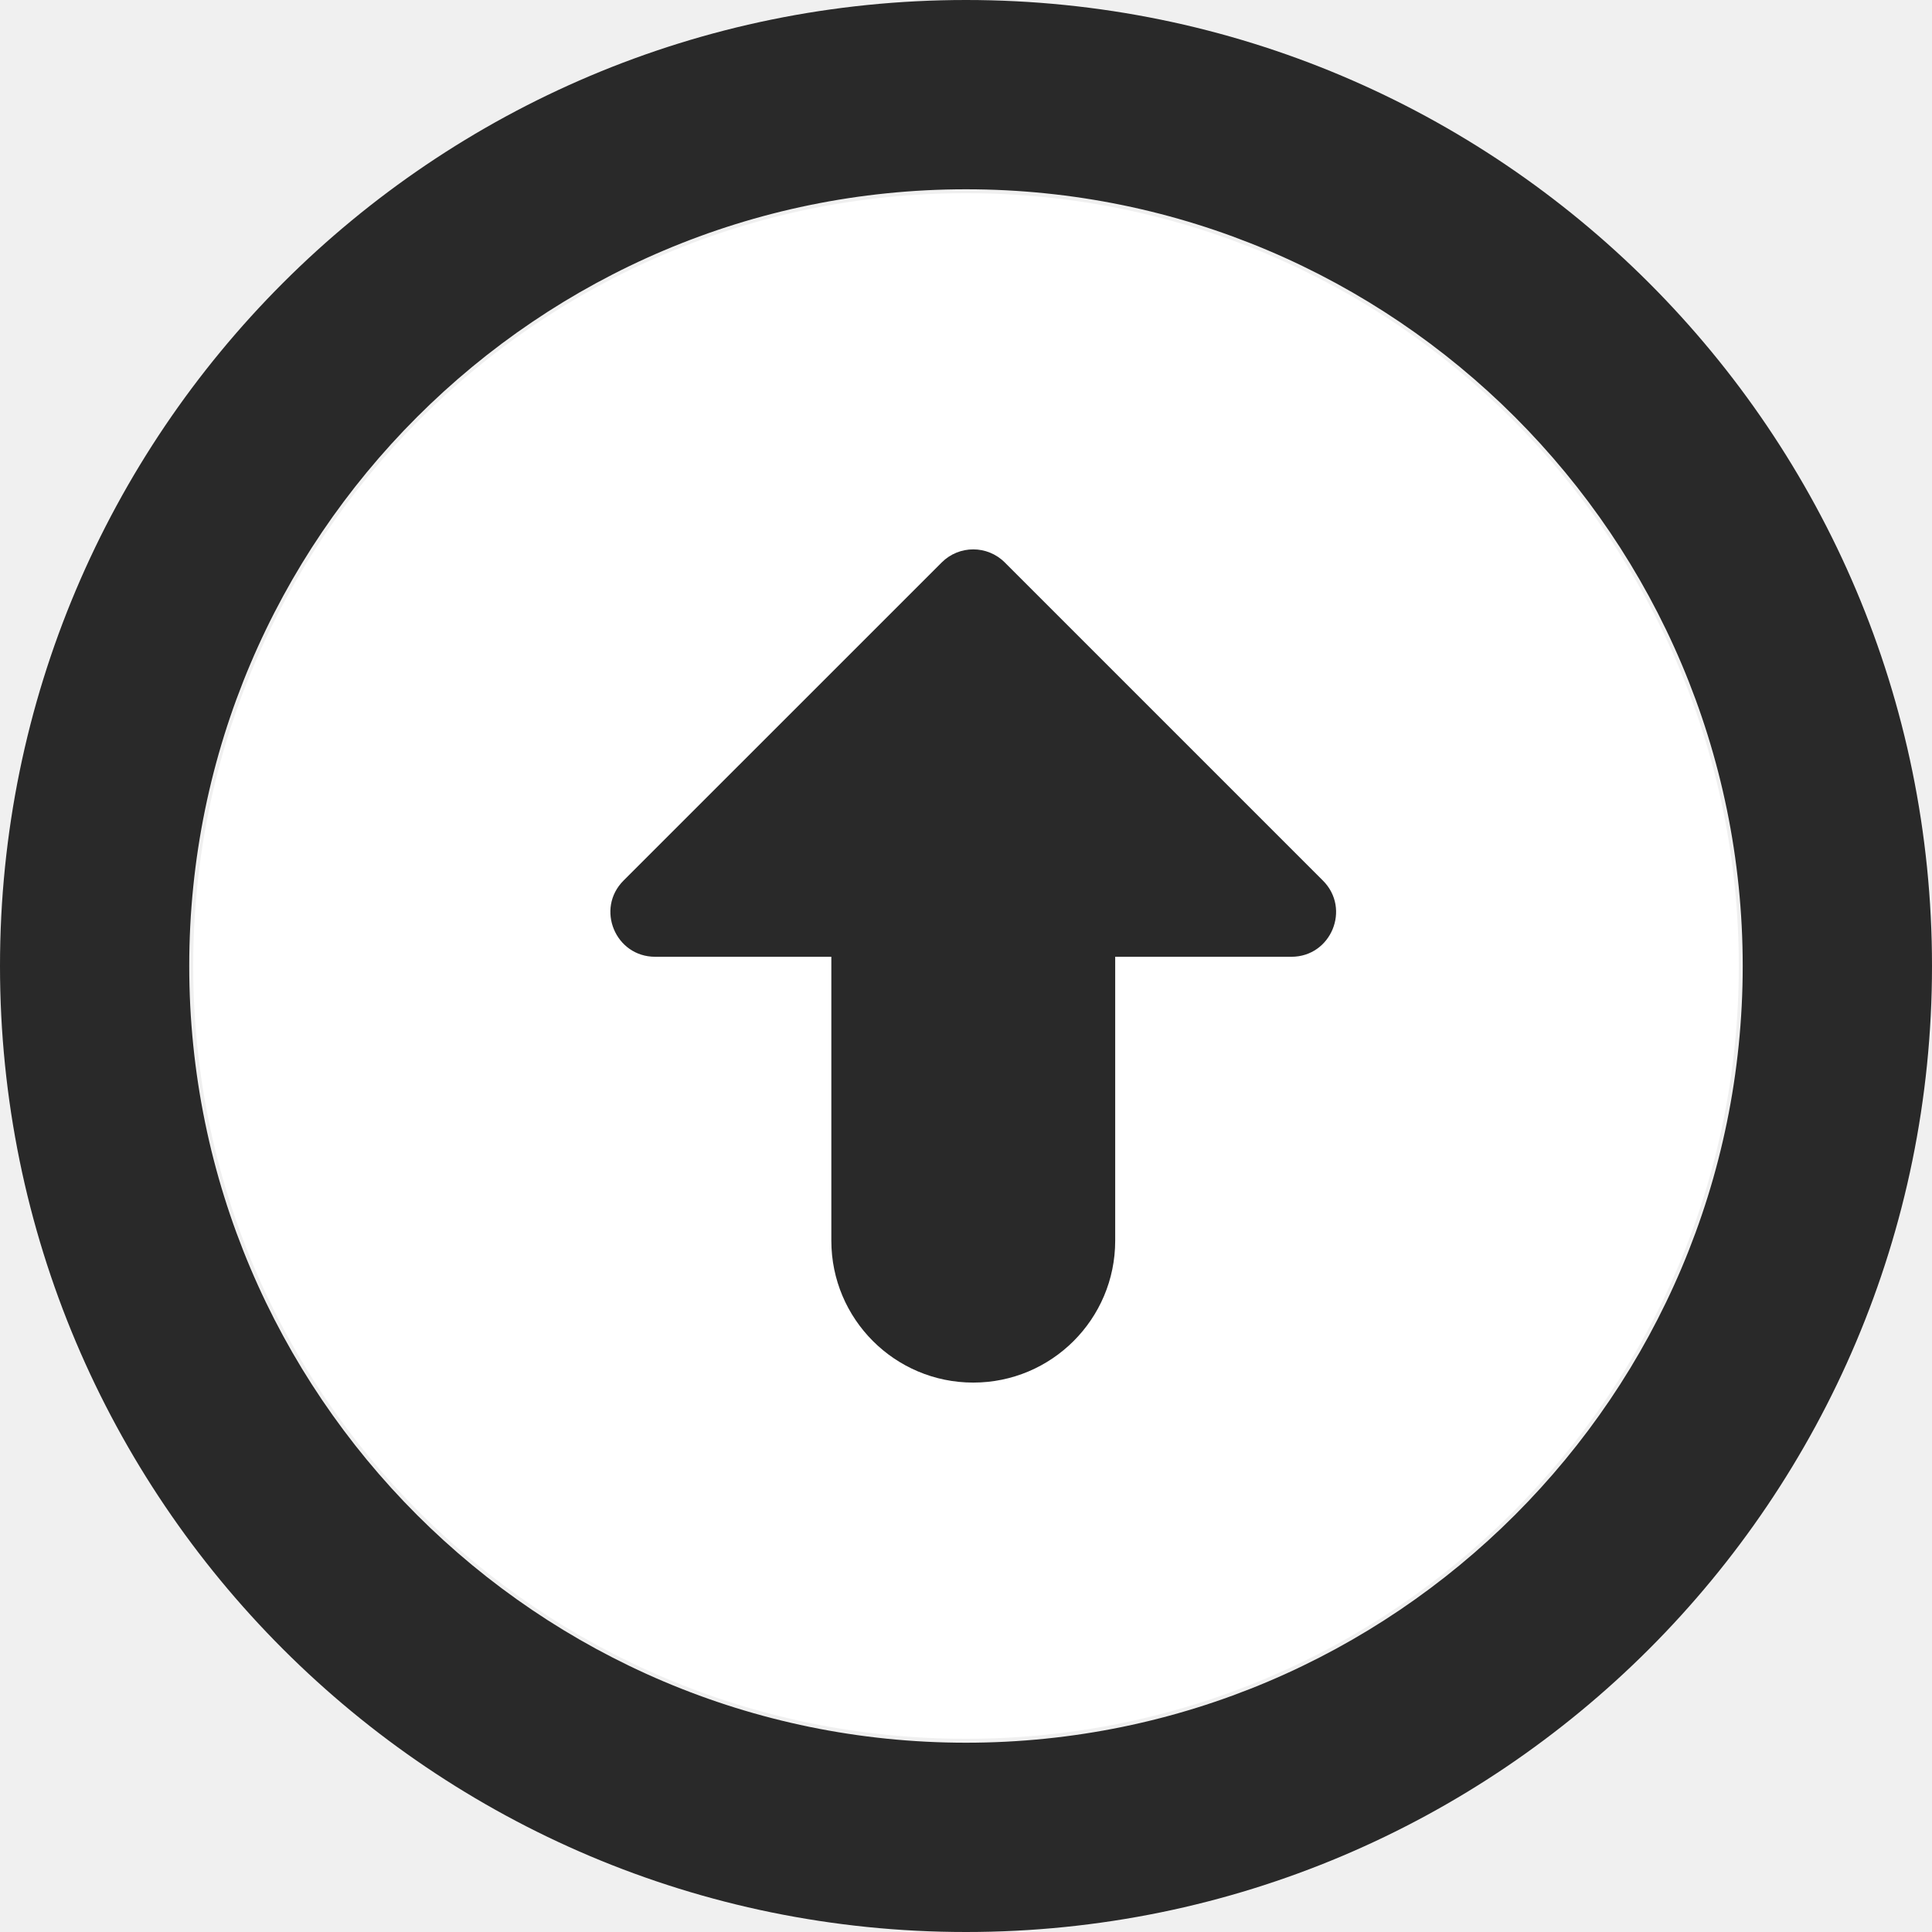
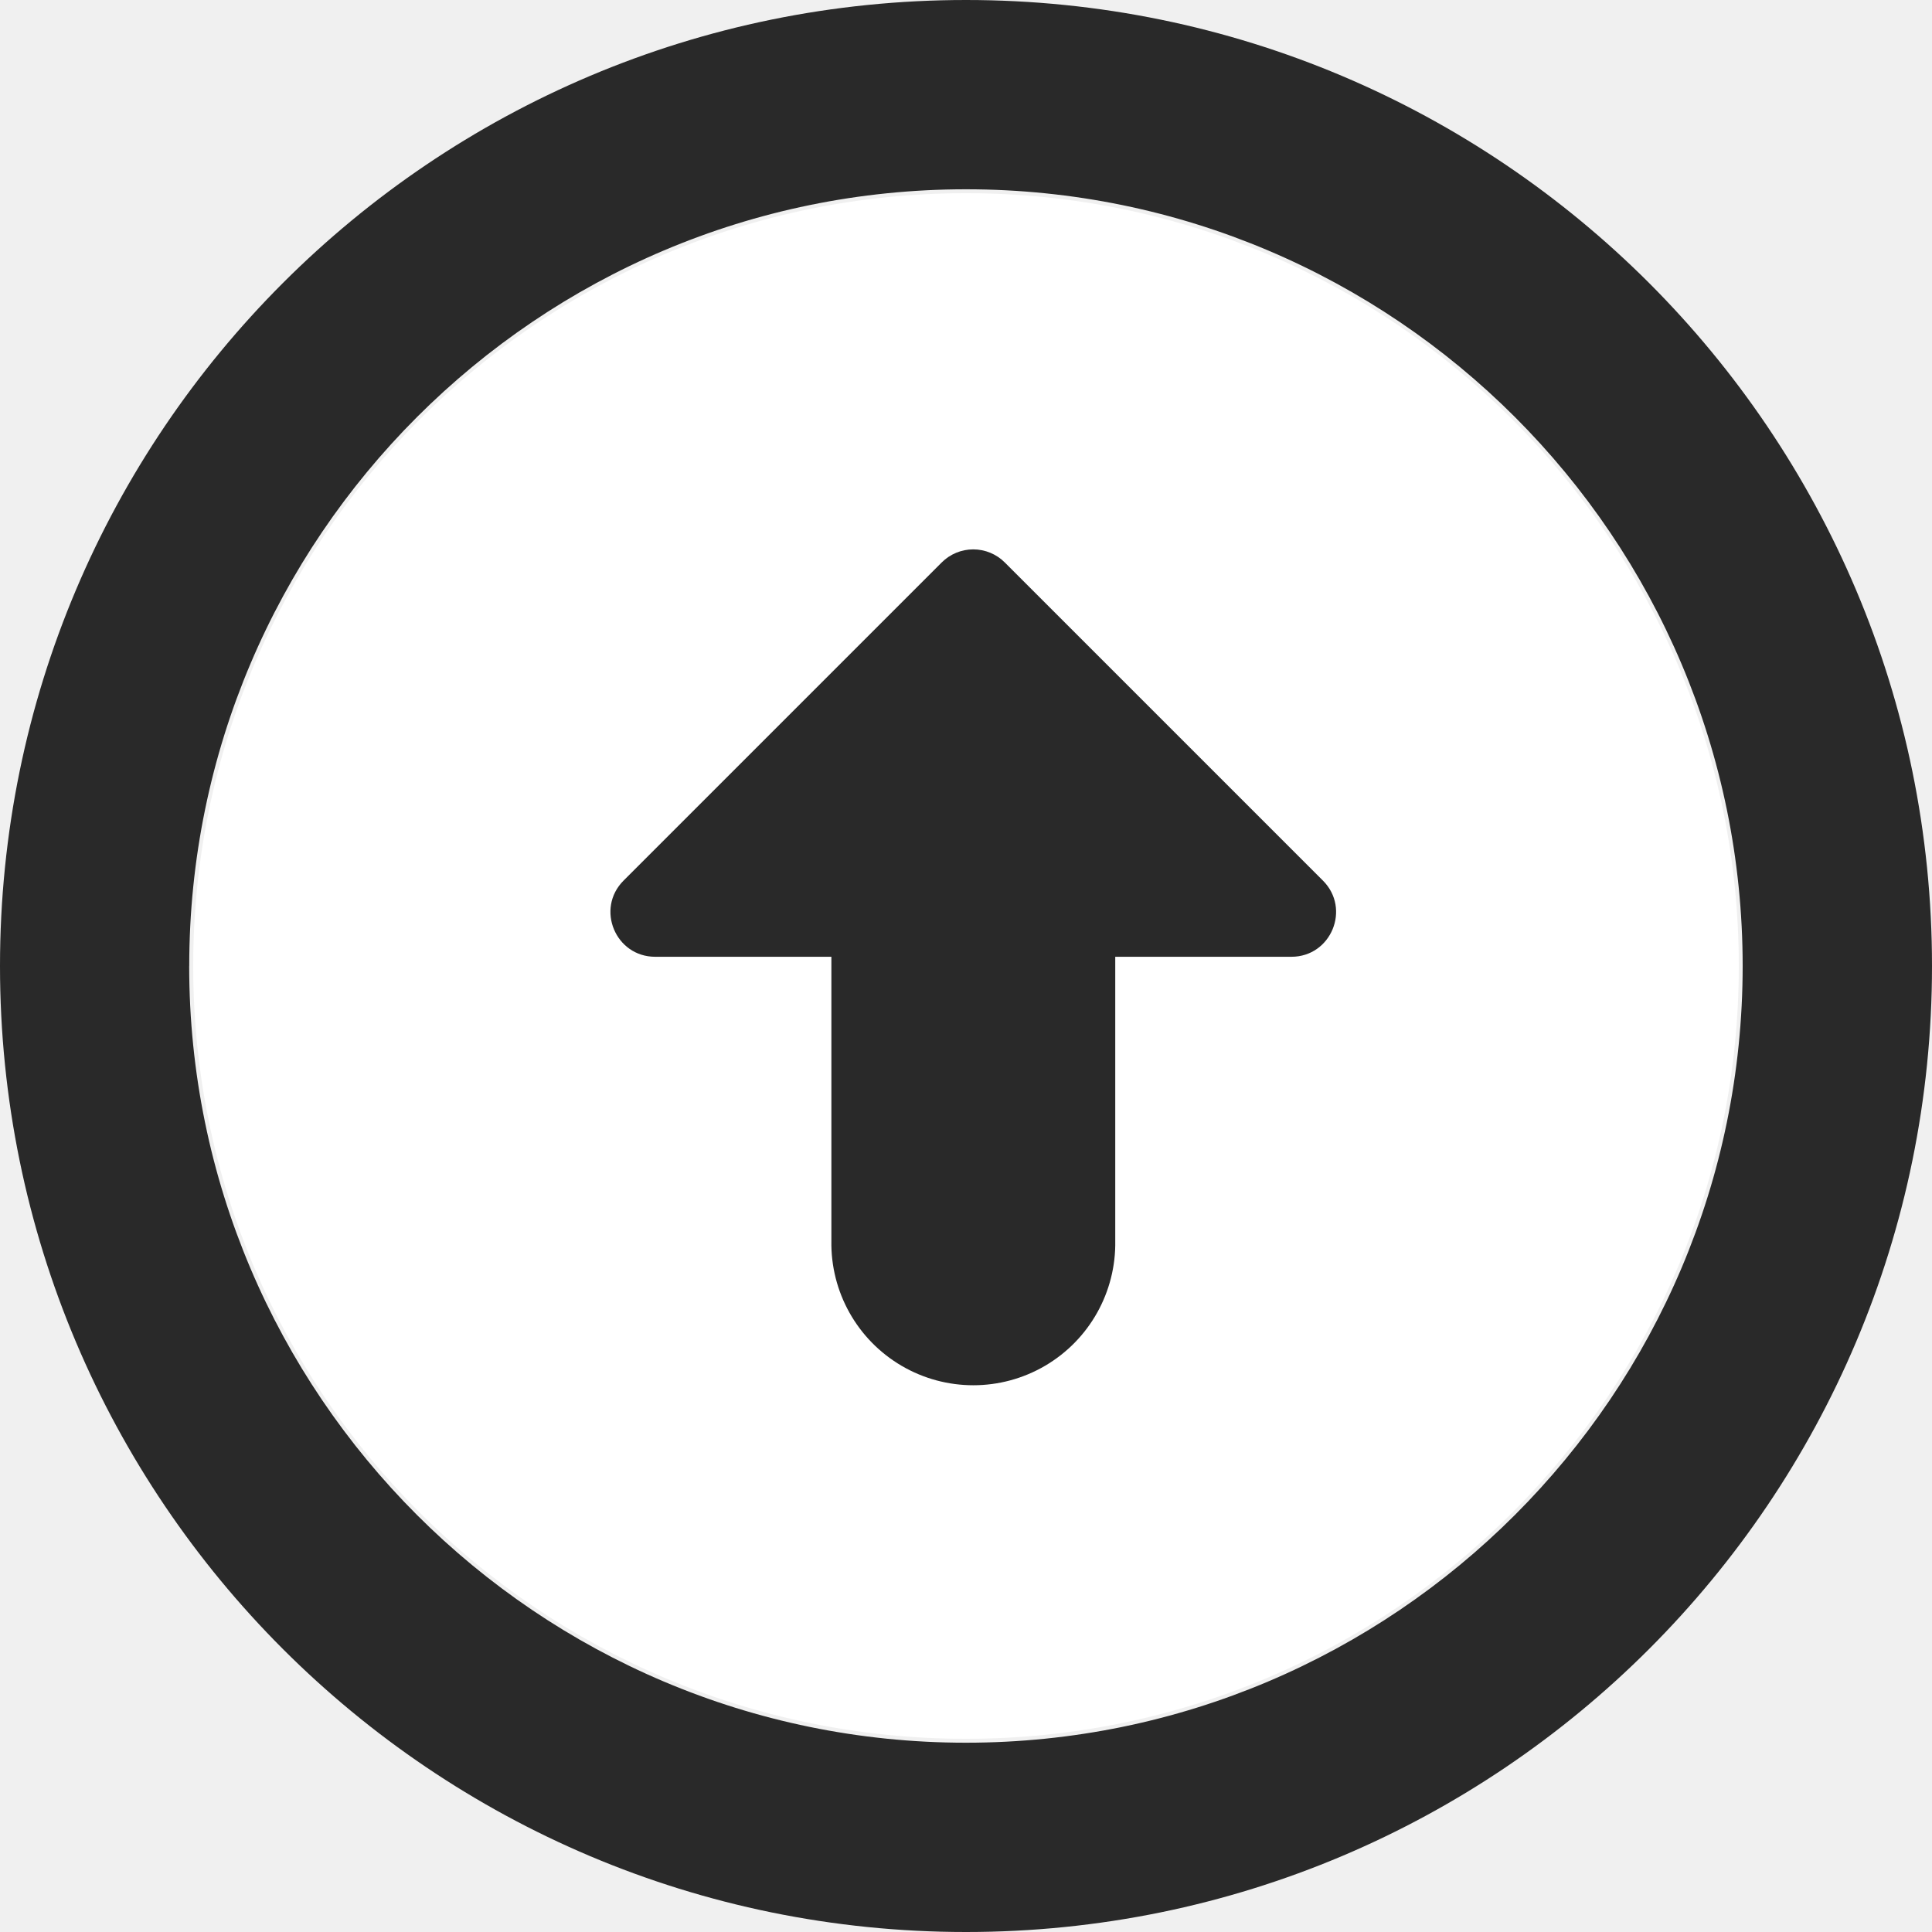
- <svg xmlns="http://www.w3.org/2000/svg" width="40" height="40" viewBox="0 0 40 40" fill="none">
-   <g clip-path="url(#clip0_740_93)">
-     <path d="M20 36C28.837 36 36 28.837 36 20C36 11.163 28.837 4 20 4C11.163 4 4 11.163 4 20C4 28.837 11.163 36 20 36Z" fill="white" />
-     <path d="M12.909 18.232L19.497 11.645C19.858 11.284 20.442 11.284 20.803 11.645L27.39 18.232C27.972 18.814 27.56 19.809 26.737 19.809H23.089L23.089 25.687C23.089 27.31 21.773 28.625 20.15 28.625C18.527 28.625 17.212 27.309 17.212 25.687V19.809H13.564C12.74 19.809 12.328 18.814 12.909 18.232H12.909Z" fill="#292929" />
-     <path d="M3.918 20C3.918 11.133 11.133 3.919 20 3.919C28.867 3.919 36.081 11.133 36.081 20C36.081 28.867 28.867 36.081 20 36.081C11.133 36.081 3.918 28.867 3.918 20ZM0 20C-1.31715e-07 31.045 8.954 40 20 40C31.045 40 40 31.045 40 20C40 8.955 31.045 1.31714e-07 20 0C8.955 -1.31715e-07 1.31714e-07 8.955 0 20Z" fill="#292929" />
+ <svg xmlns="http://www.w3.org/2000/svg" width="40" height="40" fill="none">
+   <g clip-path="url(#a)">
+     <path d="M20 36c8.837 0 16-7.163 16-16S28.837 4 20 4 4 11.163 4 20s7.163 16 16 16Z" fill="#fff" />
+     <path d="m12.91 18.232 6.587-6.587a.923.923 0 0 1 1.306 0l6.587 6.587c.582.582.17 1.577-.653 1.577H23.09v5.878a2.939 2.939 0 1 1-5.877 0v-5.878h-3.648c-.824 0-1.236-.995-.655-1.577Z" fill="#292929" />
+     <path d="M3.918 20c0-8.867 7.215-16.081 16.082-16.081S36.08 11.133 36.08 20c0 8.867-7.214 16.081-16.081 16.081-8.867 0-16.082-7.214-16.082-16.081ZM0 20c0 11.045 8.954 20 20 20 11.045 0 20-8.955 20-20S31.045 0 20 0 0 8.955 0 20Z" fill="#292929" />
  </g>
  <defs>
-     <clipPath id="clip0_740_93">
-       <rect width="40" height="40" fill="white" />
+     <clipPath id="a">
+       <path fill="#fff" d="M0 0h40v40H0z" />
    </clipPath>
  </defs>
</svg>
